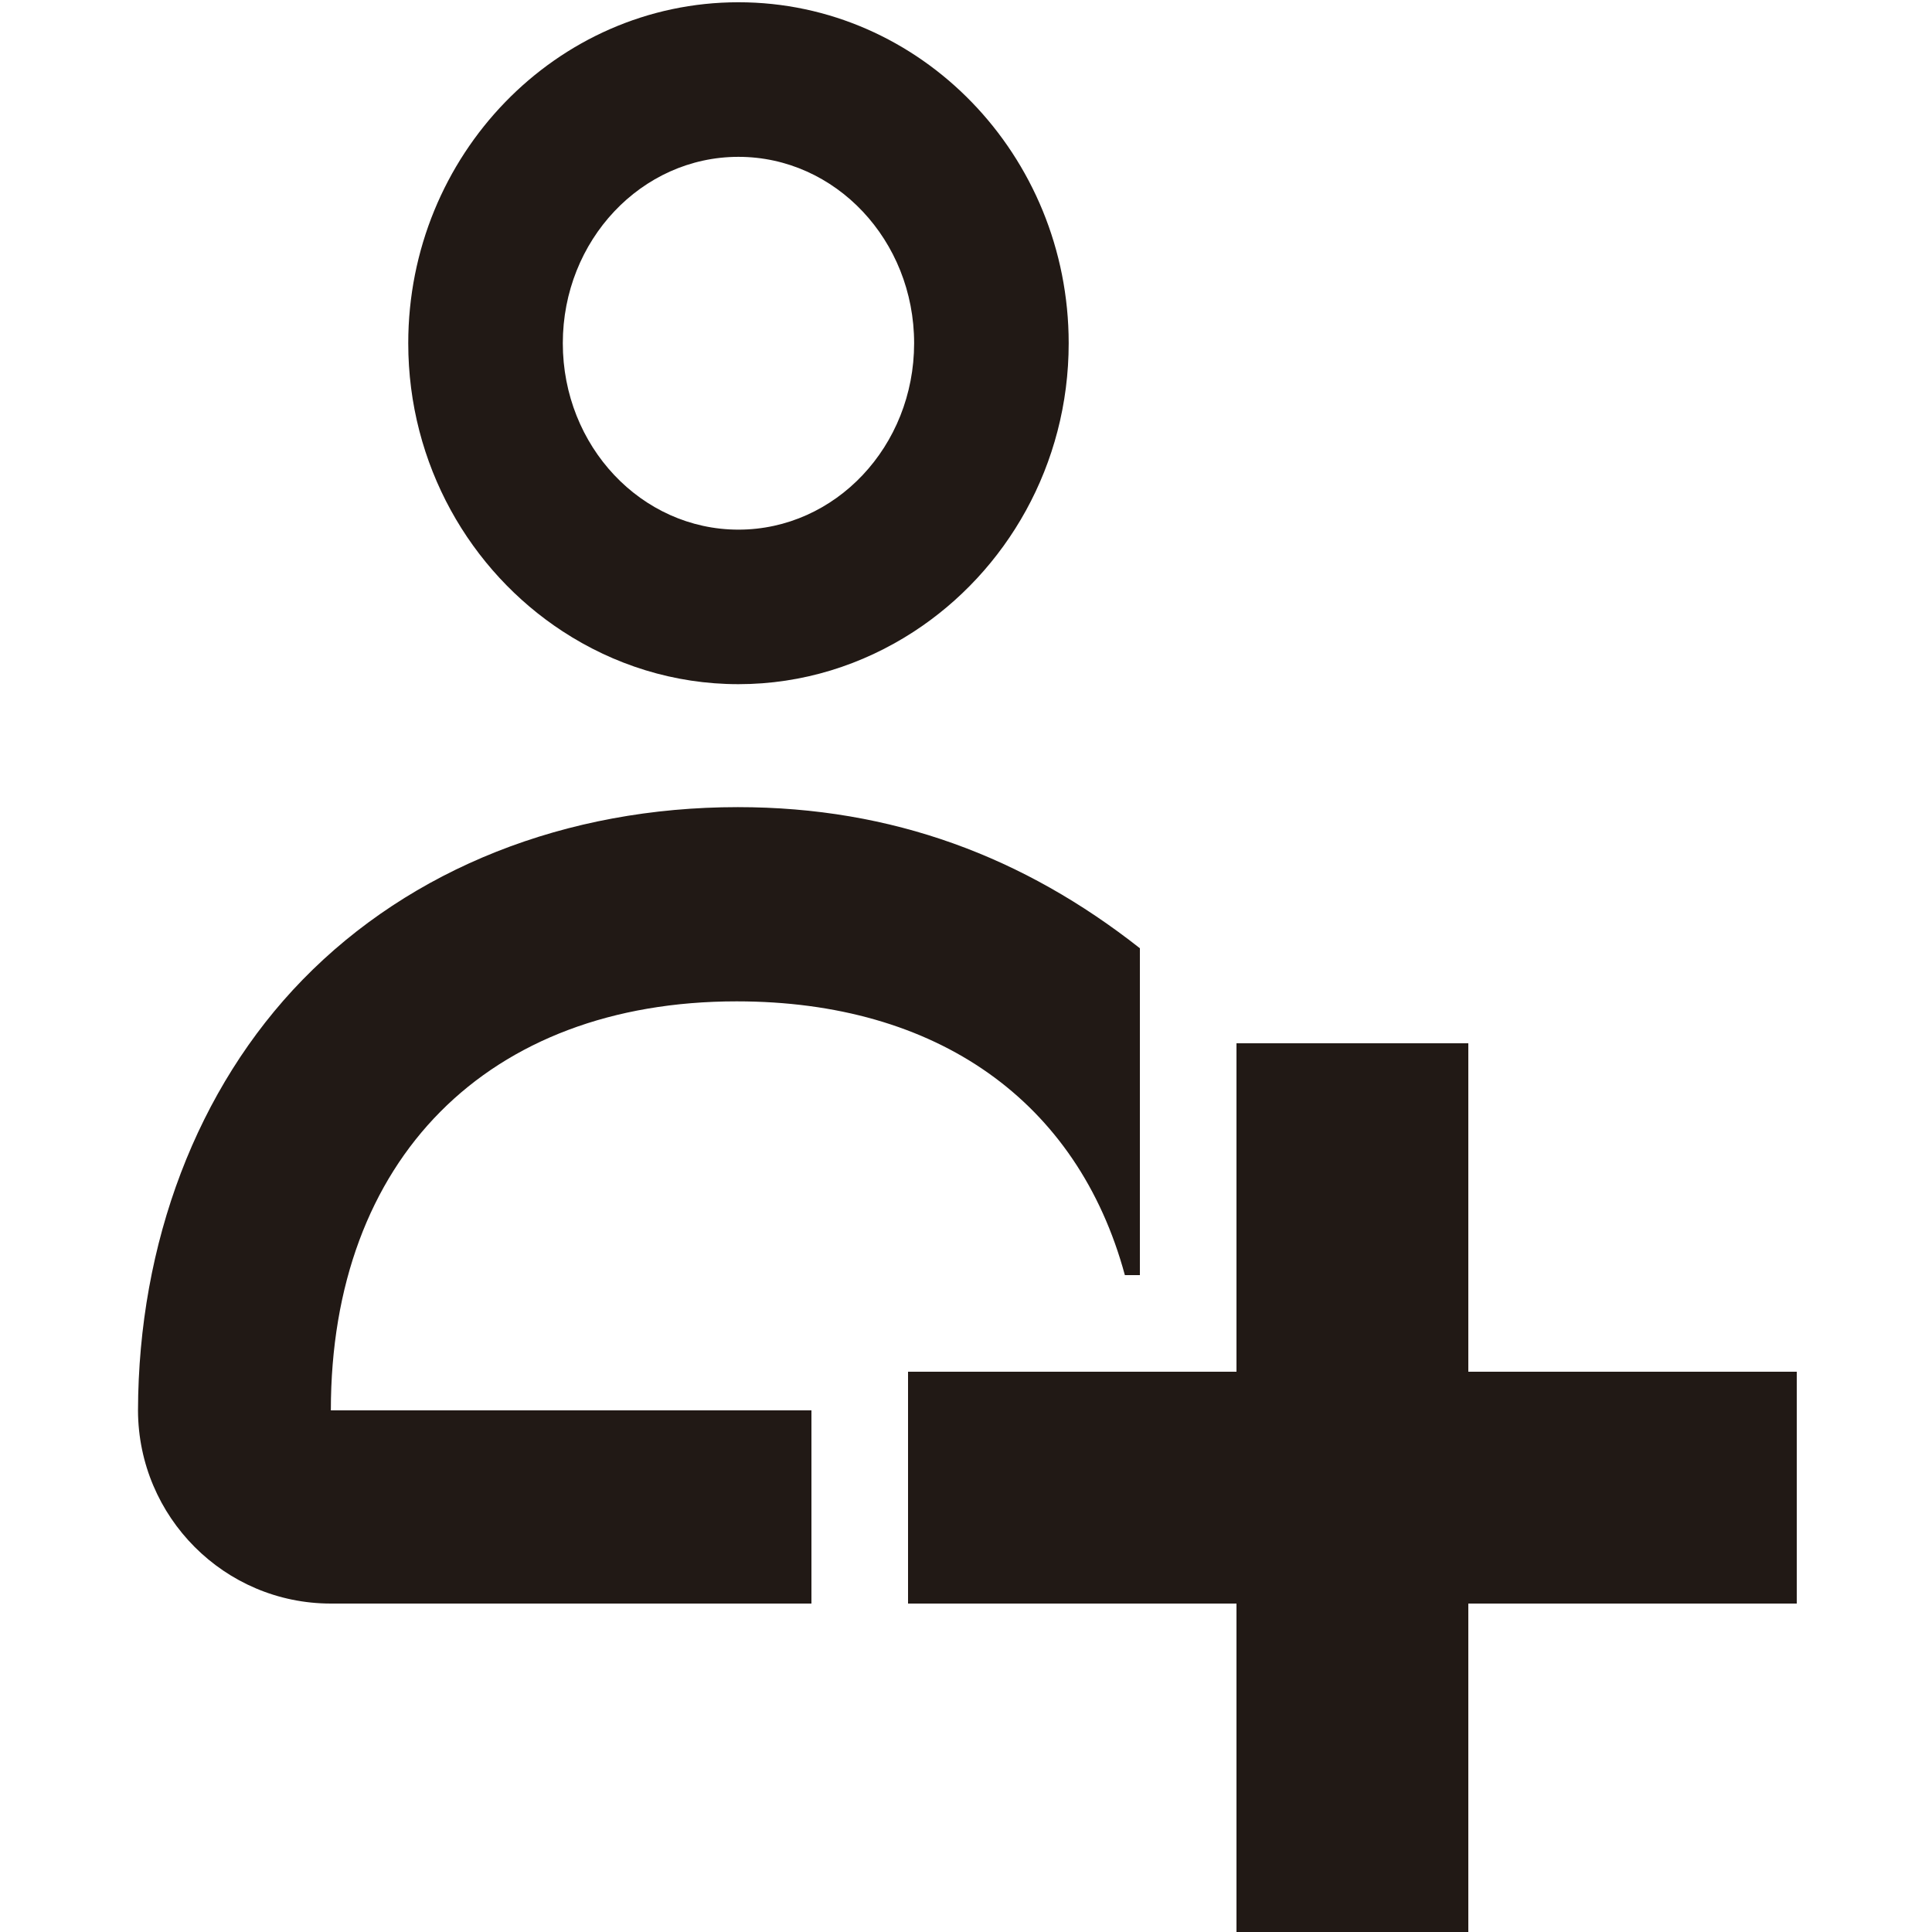
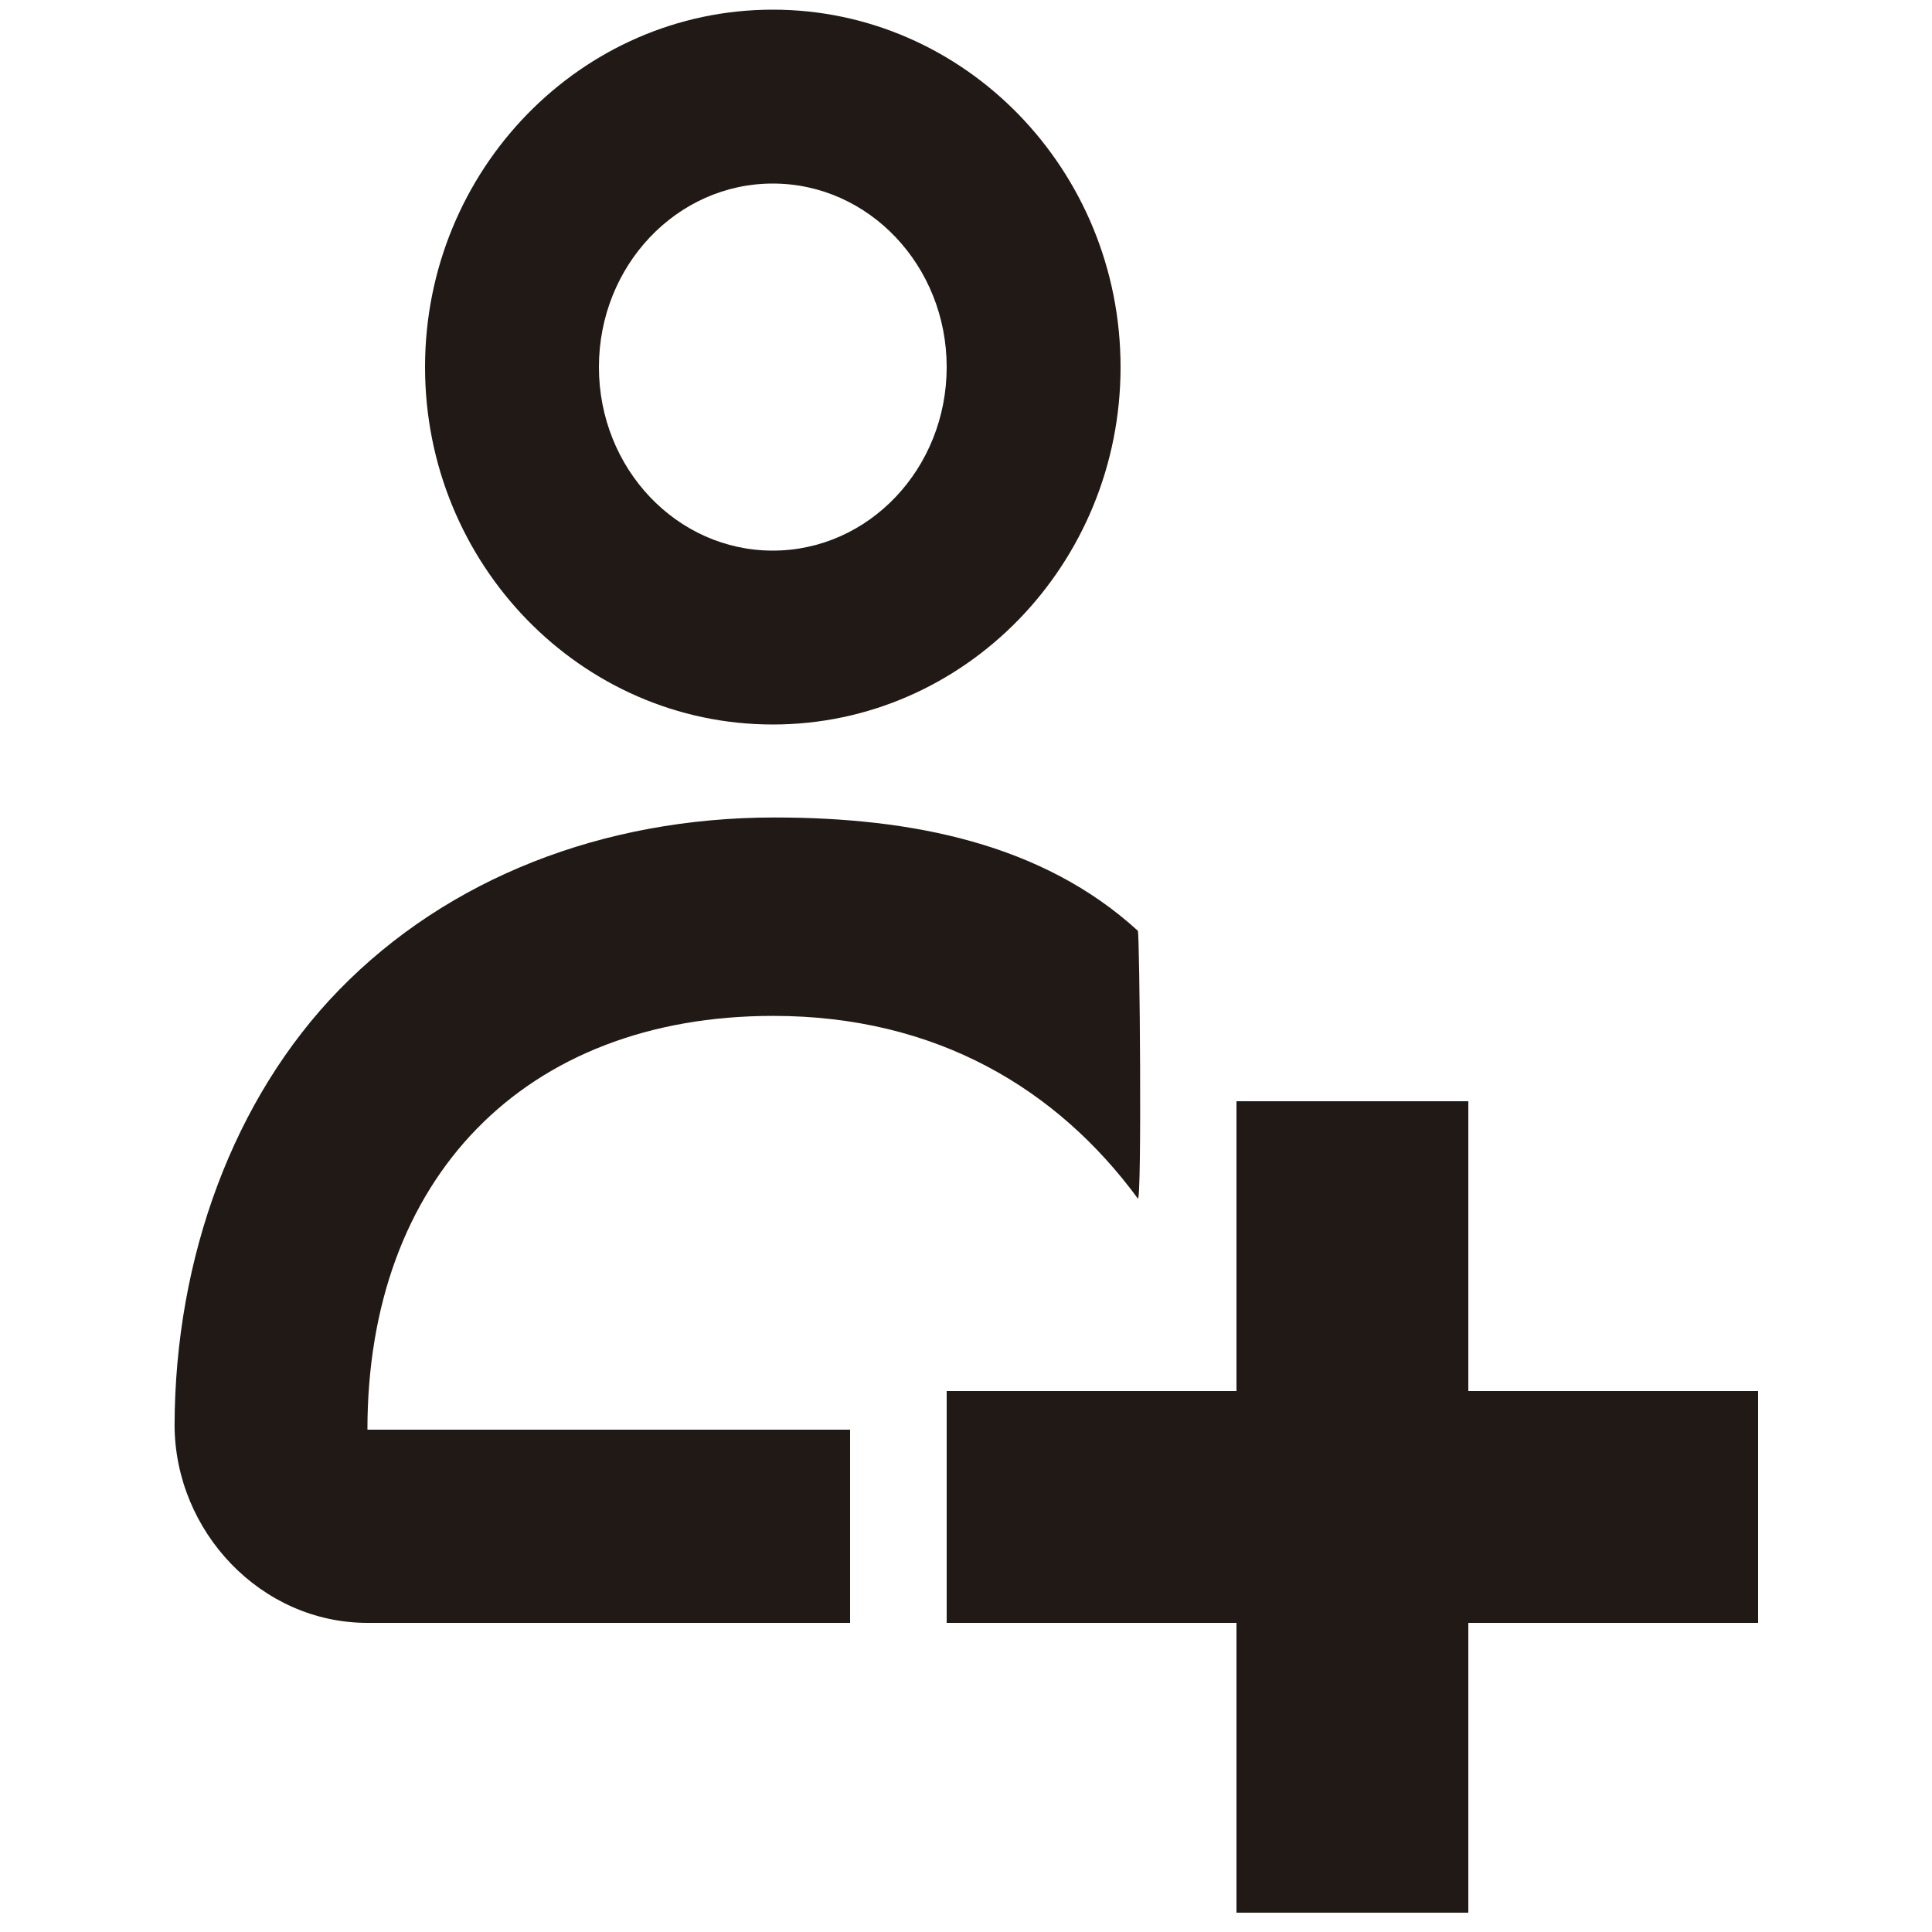
<svg xmlns="http://www.w3.org/2000/svg" version="1.1" x="0px" y="0px" width="100px" height="100px" viewBox="0 0 100 100" enable-background="new 0 0 100 100" xml:space="preserve">
  <g id="Layer_3" display="none">
</g>
  <g id="Your_Icon">
</g>
  <g id="Layer_4">
    <g>
-       <path fill="none" d="M38.13,51.83C25.244,51.83,17.125,60,17.125,73h0.011c0.112-13,8.198-20.904,20.994-20.904    C48.404,52.096,55.628,57,58.139,66h0.084C55.784,57,48.511,51.83,38.13,51.83z" />
-       <path fill="none" d="M41.875,83h-24.75c-5.509,0-9.977-4.482-9.998-9.985c0,0.031-0.002-0.042-0.002-0.011    c0,5.521,4.478,9.996,10,9.996H41.875L41.875,83z" />
-       <path fill="#211915" d="M17.125,83H42v-0.352V73H17.125c0,0,0.01,0,0.011,0h-0.011c0-13,8.119-21.17,21.005-21.17    C48.511,51.83,55.784,57,58.223,66H59V53.648v-4.567c-6-4.722-12.798-7.304-20.808-7.304c-8.893,0-16.912,3.172-22.527,8.932    c-5.467,5.61-8.501,13.631-8.522,22.306C7.164,78.518,11.616,83,17.125,83z" />
+       <path fill="#211915" d="M19.018,84H44v-0.848V74H19.018c0,0,0.01,0,0.011,0h-0.011c0-13,8.119-21.418,21.005-21.418    c8.459,0,14.713,3.796,18.87,9.451c0.217,0.295,0.1-13.768,0-13.859c-4.933-4.502-11.674-5.861-18.807-5.861    c-8.893,0-16.912,3.156-22.527,8.916C12.091,56.838,9.057,65.1,9.036,73.773C9.057,79.277,13.509,84,19.018,84z" />
+       <polygon fill="#211915" points="76,72 76,57 64,57 64,72 49,72 49,84 64,84 64,99 76,99 76,84 91,84 91,72   " />
      <g>
-         <ellipse fill="none" cx="38.222" cy="17.766" rx="9.091" ry="9.648" />
-         <path fill="#211915" d="M38.222,0.117c-9.424,0-17.091,7.918-17.091,17.648c0,6.275,3.197,11.78,7.987,14.91     c2.64,1.725,5.756,2.738,9.104,2.738c3.328,0,6.428-1.003,9.058-2.708c4.816-3.125,8.035-8.645,8.035-14.94     C55.314,8.035,47.646,0.117,38.222,0.117z M38.222,27.414c-5.021,0-9.091-4.318-9.091-9.648c0-5.326,4.069-9.648,9.091-9.648     c5.023,0,9.093,4.322,9.093,9.648C47.314,23.096,43.245,27.414,38.222,27.414z" />
+         <path fill="#211915" d="M39.999,9.5C44.972,9.5,49,13.756,49,19c0,5.248-4.028,9.5-9.001,9.5C35.028,28.5,31,24.248,31,19     C31,13.756,35.028,9.5,39.999,9.5 M39.999,0.5C30.074,0.5,22,8.799,22,19s8.074,18.5,17.999,18.5C49.925,37.5,58,29.201,58,19     S49.925,0.5,39.999,0.5L39.999,0.5z" />
      </g>
-       <polygon fill="#211915" points="76,71 76,54 64,54 64,71 47,71 47,83 59.125,83 64,83 64,100 76,100 76,83 93,83 93,71   " />
    </g>
  </g>
</svg>
